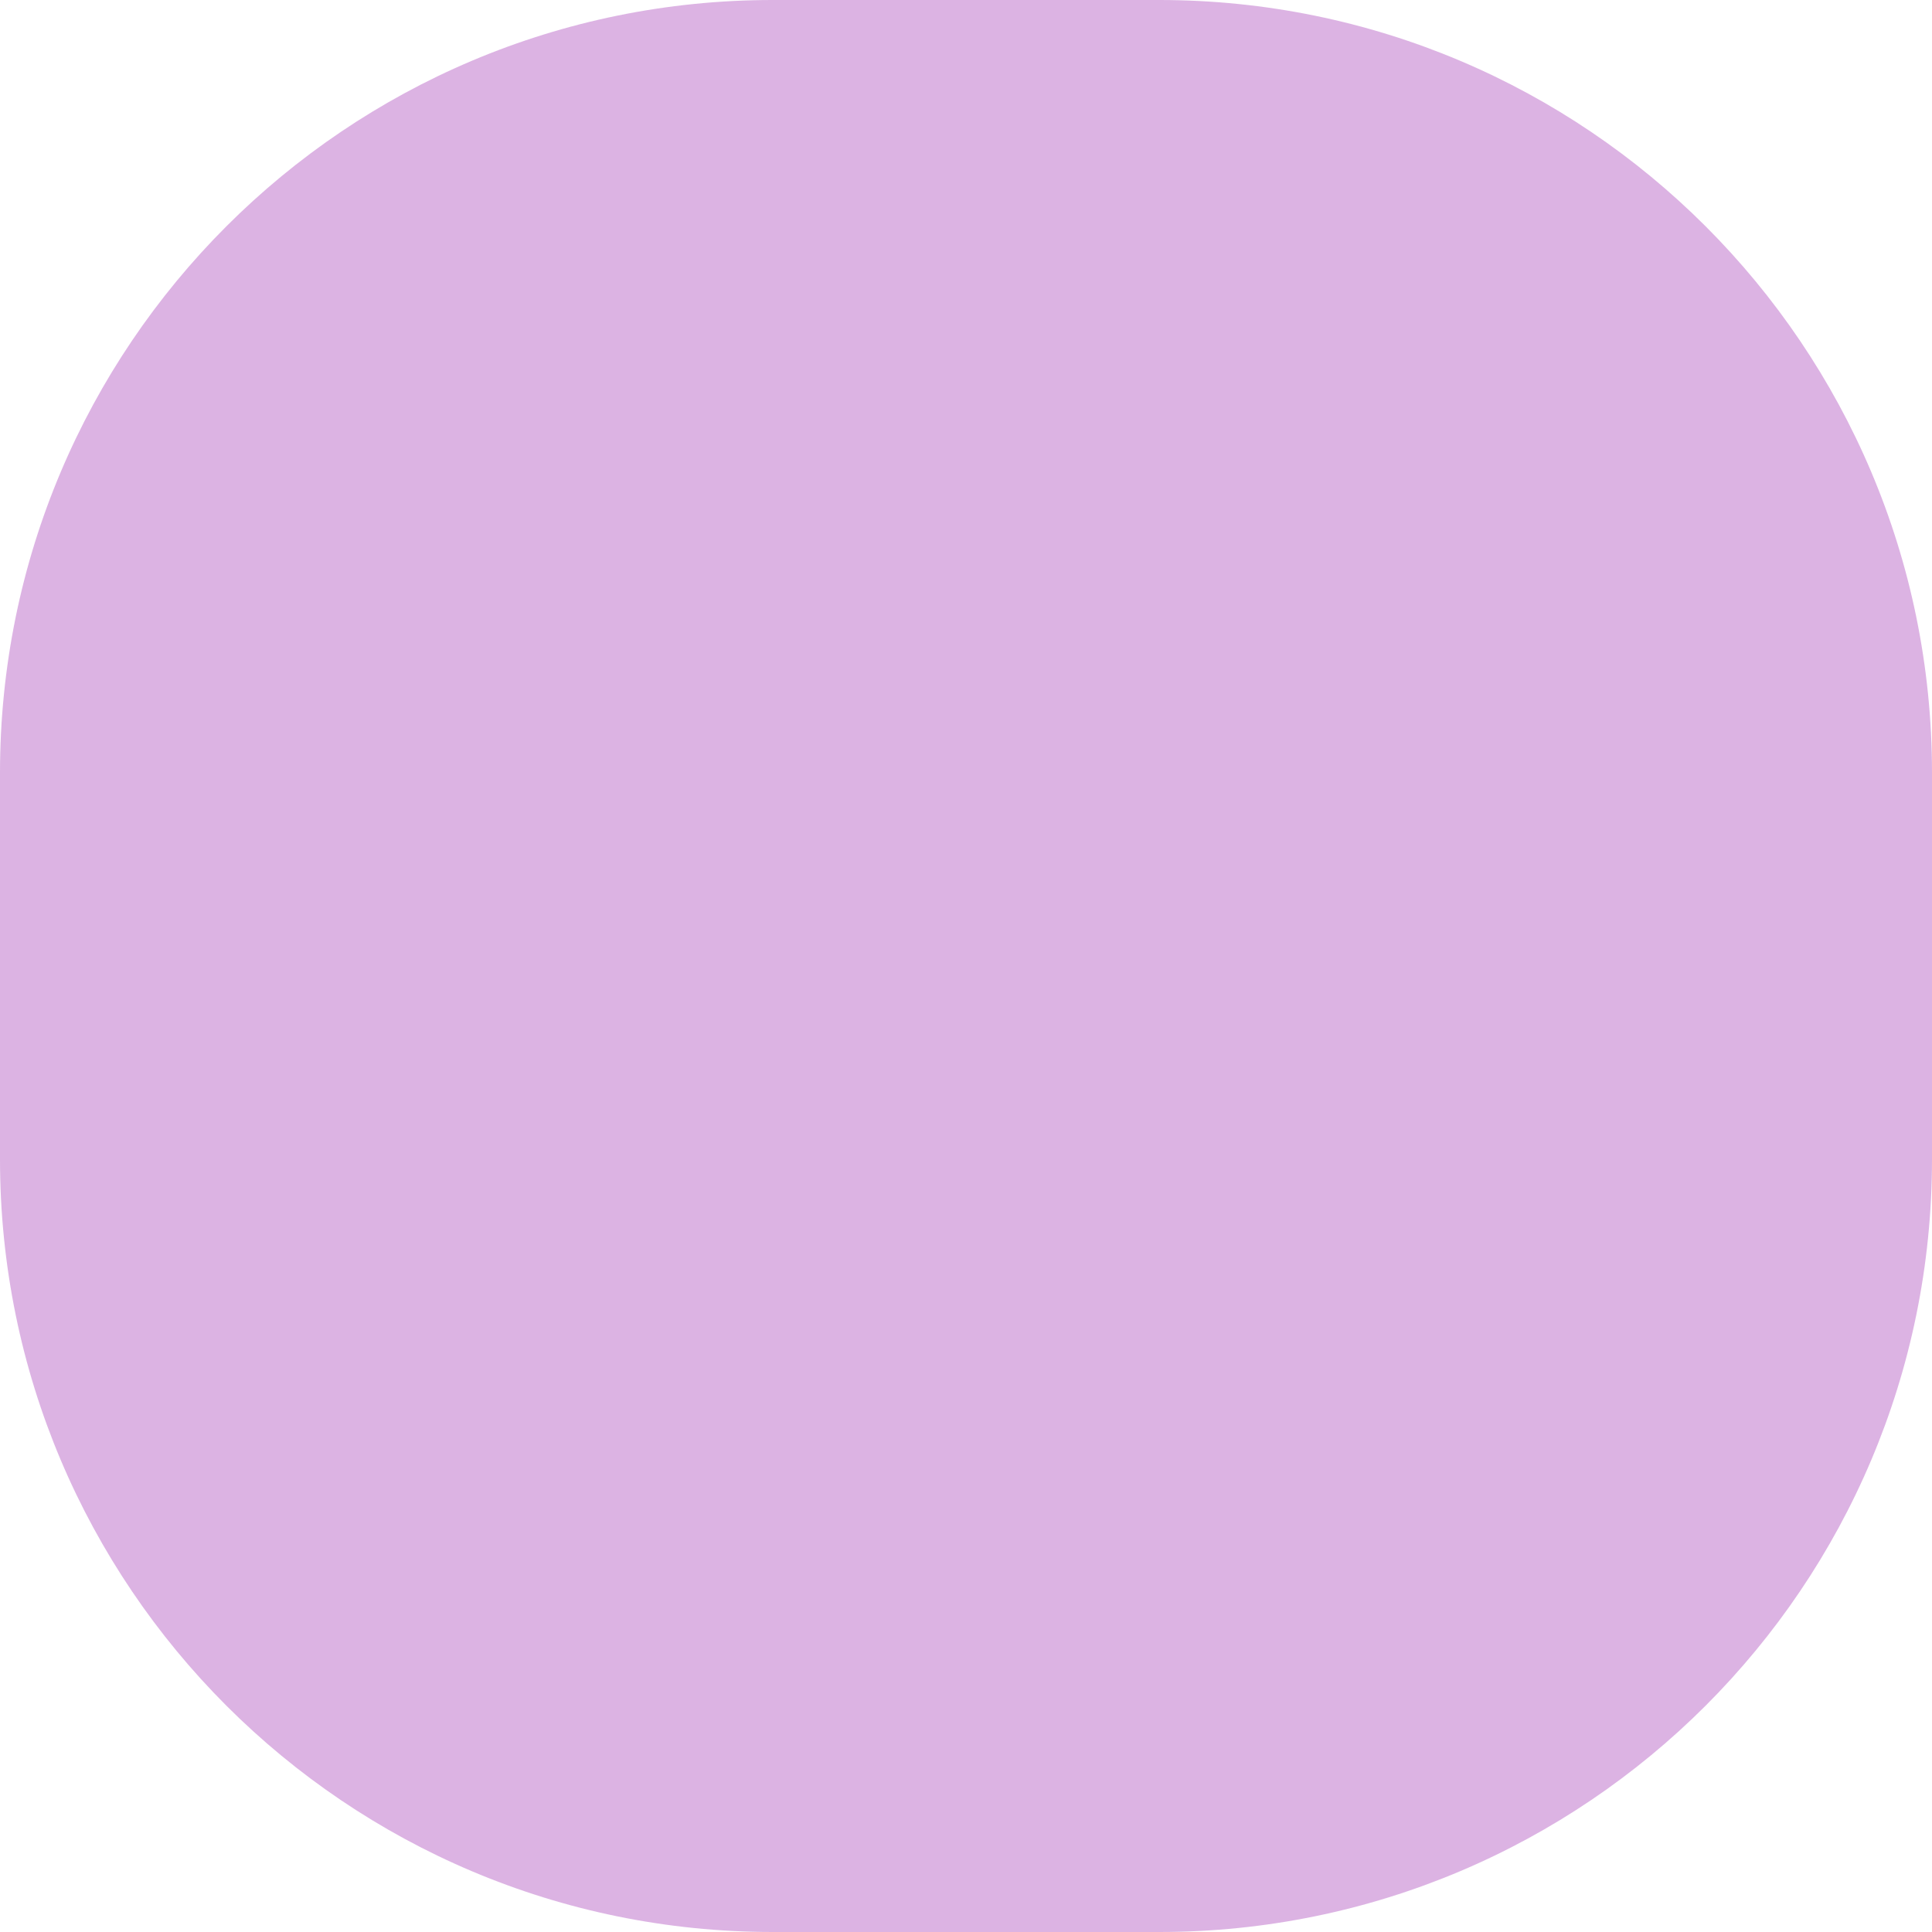
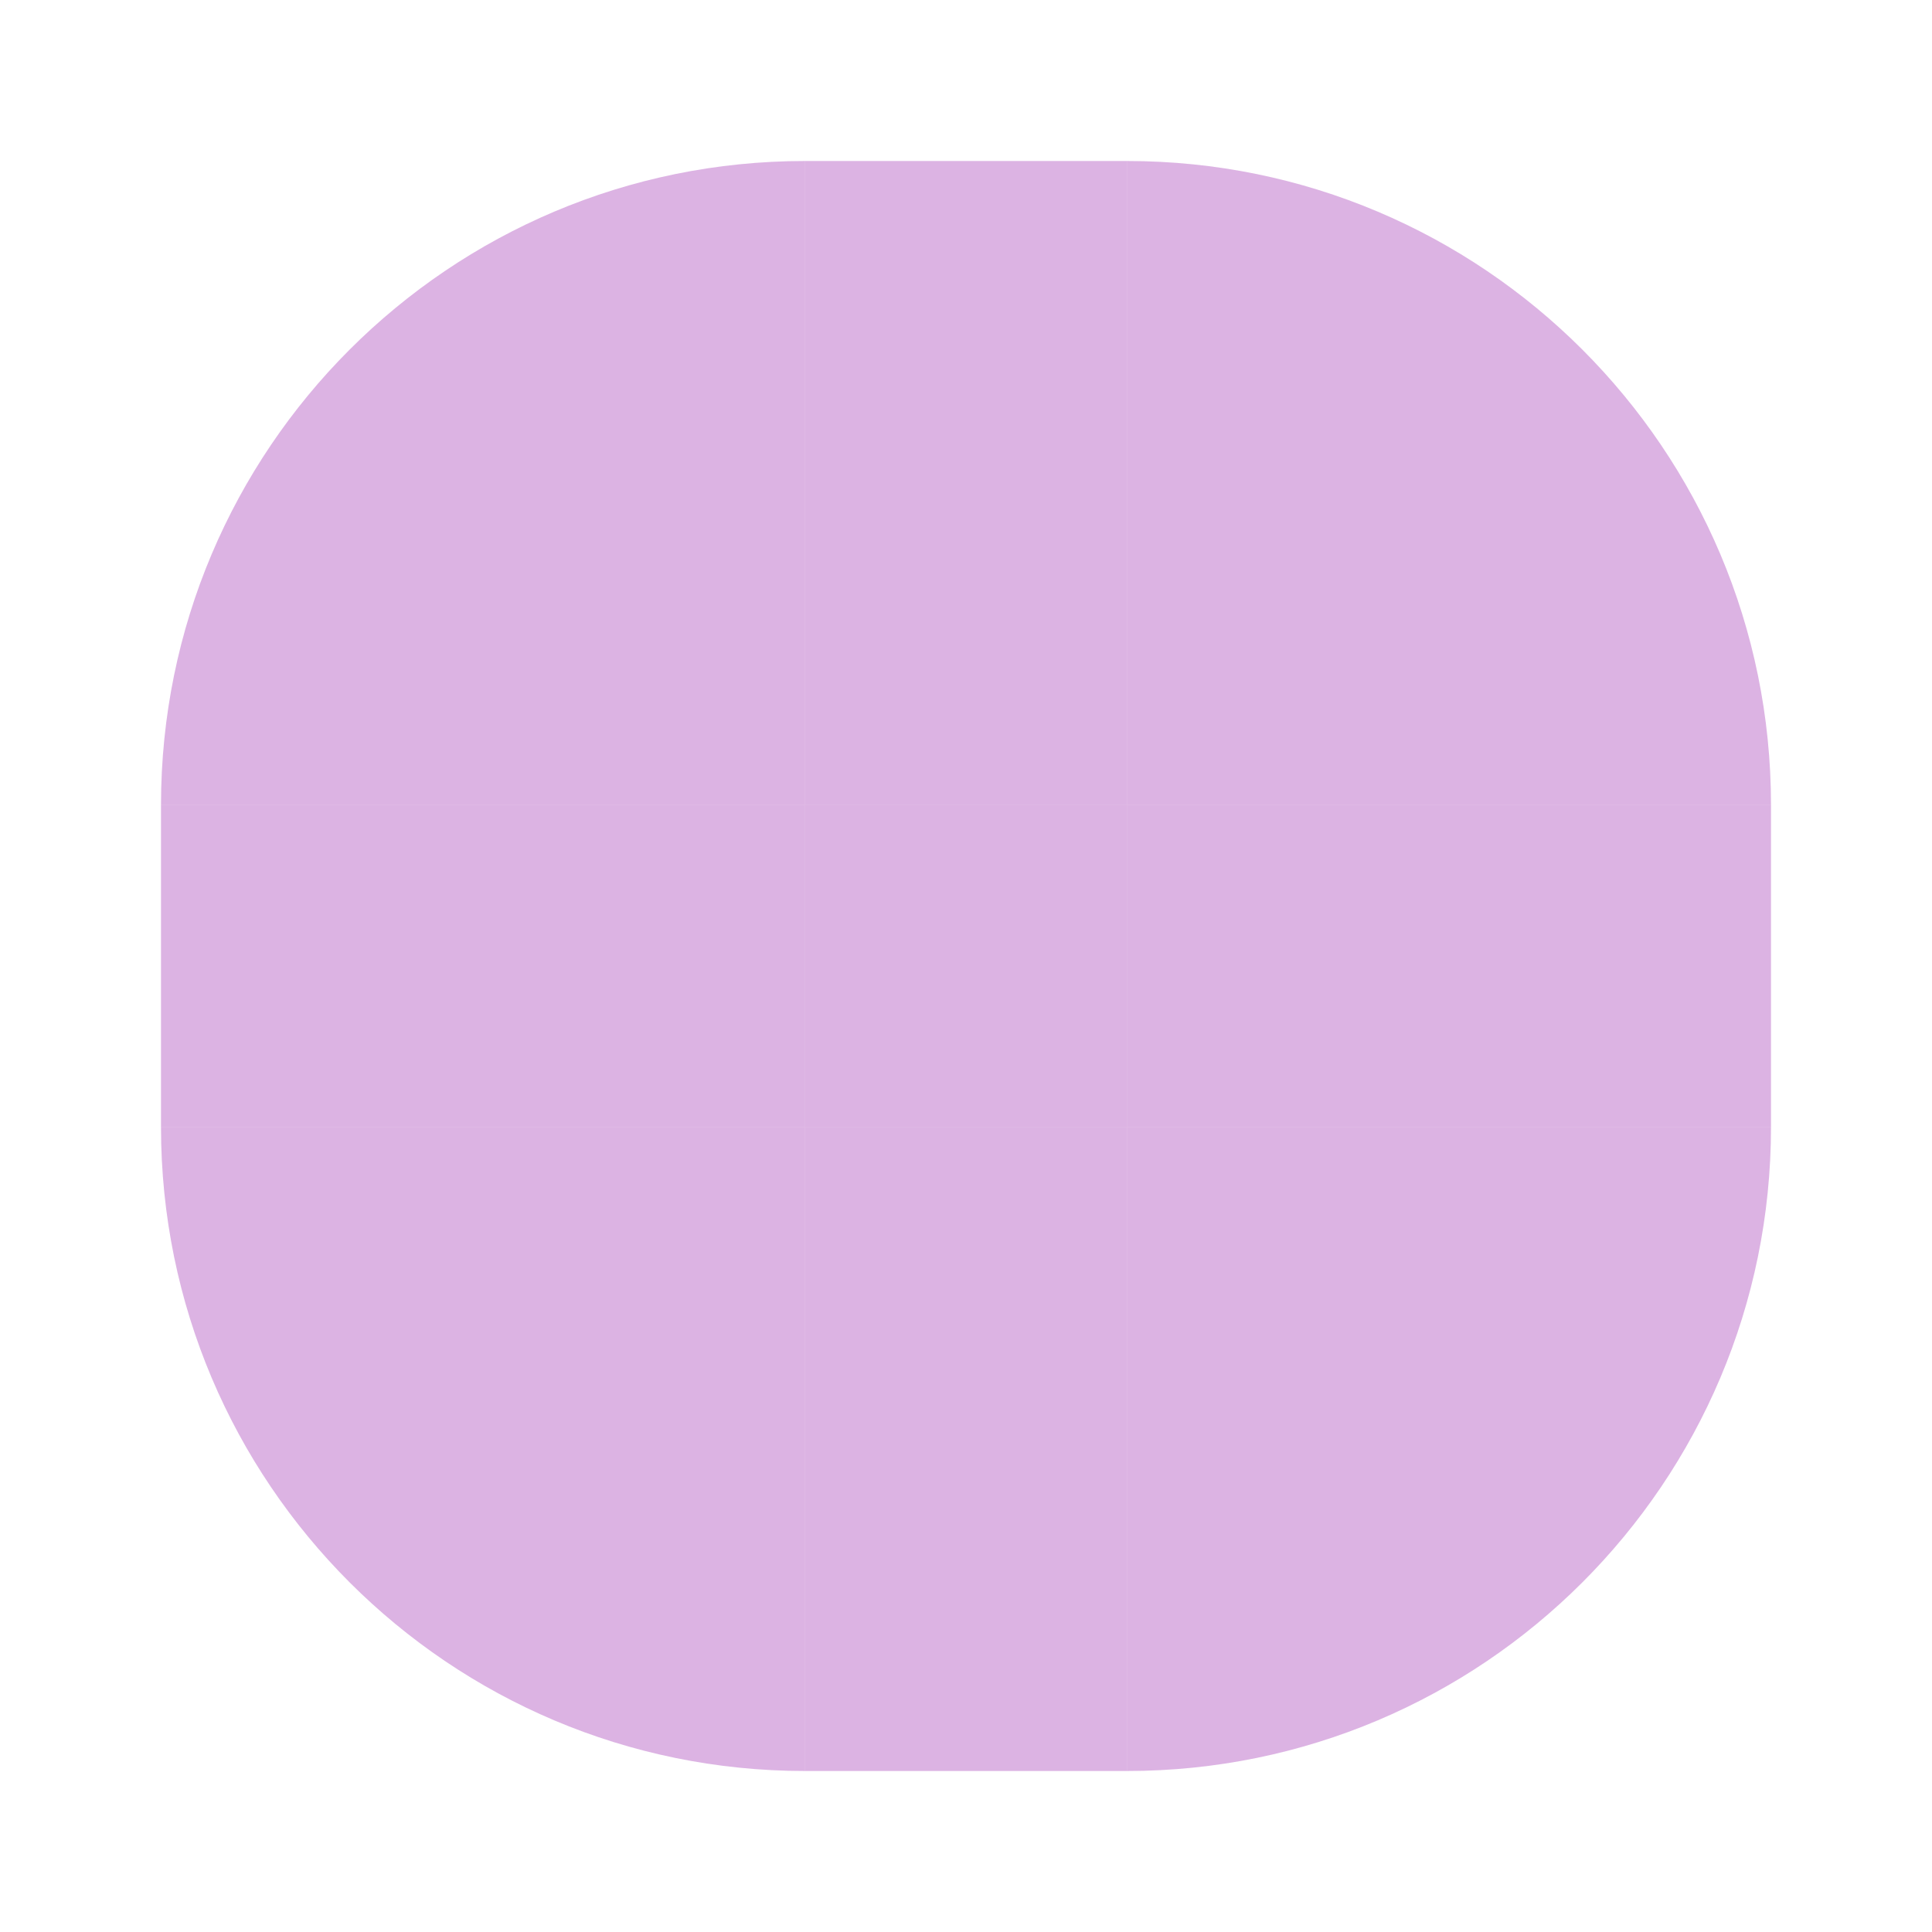
- <svg xmlns="http://www.w3.org/2000/svg" width="60" height="60" version="1.1">
-   <rect id="hint-top-margin" width="10" height="24" x="25" y="0" opacity="0" />
-   <rect id="hint-bottom-margin" width="10" height="24" x="25" y="36" opacity="0" />
-   <rect id="hint-left-margin" width="24" height="10" x="0" y="25" opacity="0" />
-   <rect id="hint-right-margin" width="24" height="10" x="36" y="25" opacity="0" />
+ <svg xmlns="http://www.w3.org/2000/svg" width="72" height="72" version="1.1">
+   <rect id="hint-top-margin" width="10" height="30" x="31" y="0" fill="none" />
+   <rect id="hint-bottom-margin" width="10" height="30" x="31" y="42" fill="none" />
+   <rect id="hint-left-margin" width="30" height="10" x="0" y="31" fill="none" />
+   <rect id="hint-right-margin" width="30" height="10" x="42" y="31" fill="none" />
+   <rect id="hint-top-inset" width="10" height="6" x="31" y="0" fill="none" />
+   <rect id="hint-bottom-inset" width="10" height="6" x="31" y="66" fill="none" />
+   <rect id="hint-left-inset" width="6" height="10" x="0" y="31" fill="none" />
+   <rect id="hint-right-inset" width="6" height="10" x="66" y="31" fill="none" />
  <g id="topleft">
-     <path fill="#9C27B0" fill-opacity="0.35" d="M 24,0 A 24,24 0 0,0 0,24 L 24,24 Z" />
+     <path fill="#9C27B0" fill-opacity="0.35" d="M 30,6 A 24,24 0 0,0 6,30 L 30,30 Z" />
  </g>
  <g id="topright">
-     <path fill="#9C27B0" fill-opacity="0.35" d="M 36,0 A 24,24 0 0,1 60,24 L 36,24 Z" />
+     <path fill="#9C27B0" fill-opacity="0.35" d="M 42,6 A 24,24 0 0,1 66,30 L 42,30 Z" />
  </g>
  <g id="bottomleft">
-     <path fill="#9C27B0" fill-opacity="0.35" d="M 0,36 A 24,24 0 0,0 24,60 L 24,36 Z" />
+     <path fill="#9C27B0" fill-opacity="0.35" d="M 6,42 A 24,24 0 0,0 30,66 L 30,42 Z" />
  </g>
  <g id="bottomright">
-     <path fill="#9C27B0" fill-opacity="0.35" d="M 60,36 A 24,24 0 0,1 36,60 L 36,36 Z" />
+     <path fill="#9C27B0" fill-opacity="0.35" d="M 66,42 A 24,24 0 0,1 42,66 L 42,42 Z" />
  </g>
  <g id="top">
-     <rect fill="#9C27B0" fill-opacity="0.35" x="24" y="0" width="12" height="24" />
+     <rect fill="#9C27B0" fill-opacity="0.35" x="30" y="6" width="12" height="24" />
  </g>
  <g id="bottom">
-     <rect fill="#9C27B0" fill-opacity="0.35" x="24" y="36" width="12" height="24" />
+     <rect fill="#9C27B0" fill-opacity="0.35" x="30" y="42" width="12" height="24" />
  </g>
  <g id="left">
-     <rect fill="#9C27B0" fill-opacity="0.35" x="0" y="24" width="24" height="12" />
+     <rect fill="#9C27B0" fill-opacity="0.35" x="6" y="30" width="24" height="12" />
  </g>
  <g id="right">
-     <rect fill="#9C27B0" fill-opacity="0.35" x="36" y="24" width="24" height="12" />
+     <rect fill="#9C27B0" fill-opacity="0.35" x="42" y="30" width="24" height="12" />
  </g>
  <g id="center">
-     <rect fill="#9C27B0" fill-opacity="0.35" x="24" y="24" width="12" height="12" />
+     <rect fill="#9C27B0" fill-opacity="0.35" x="30" y="30" width="12" height="12" />
  </g>
</svg>
